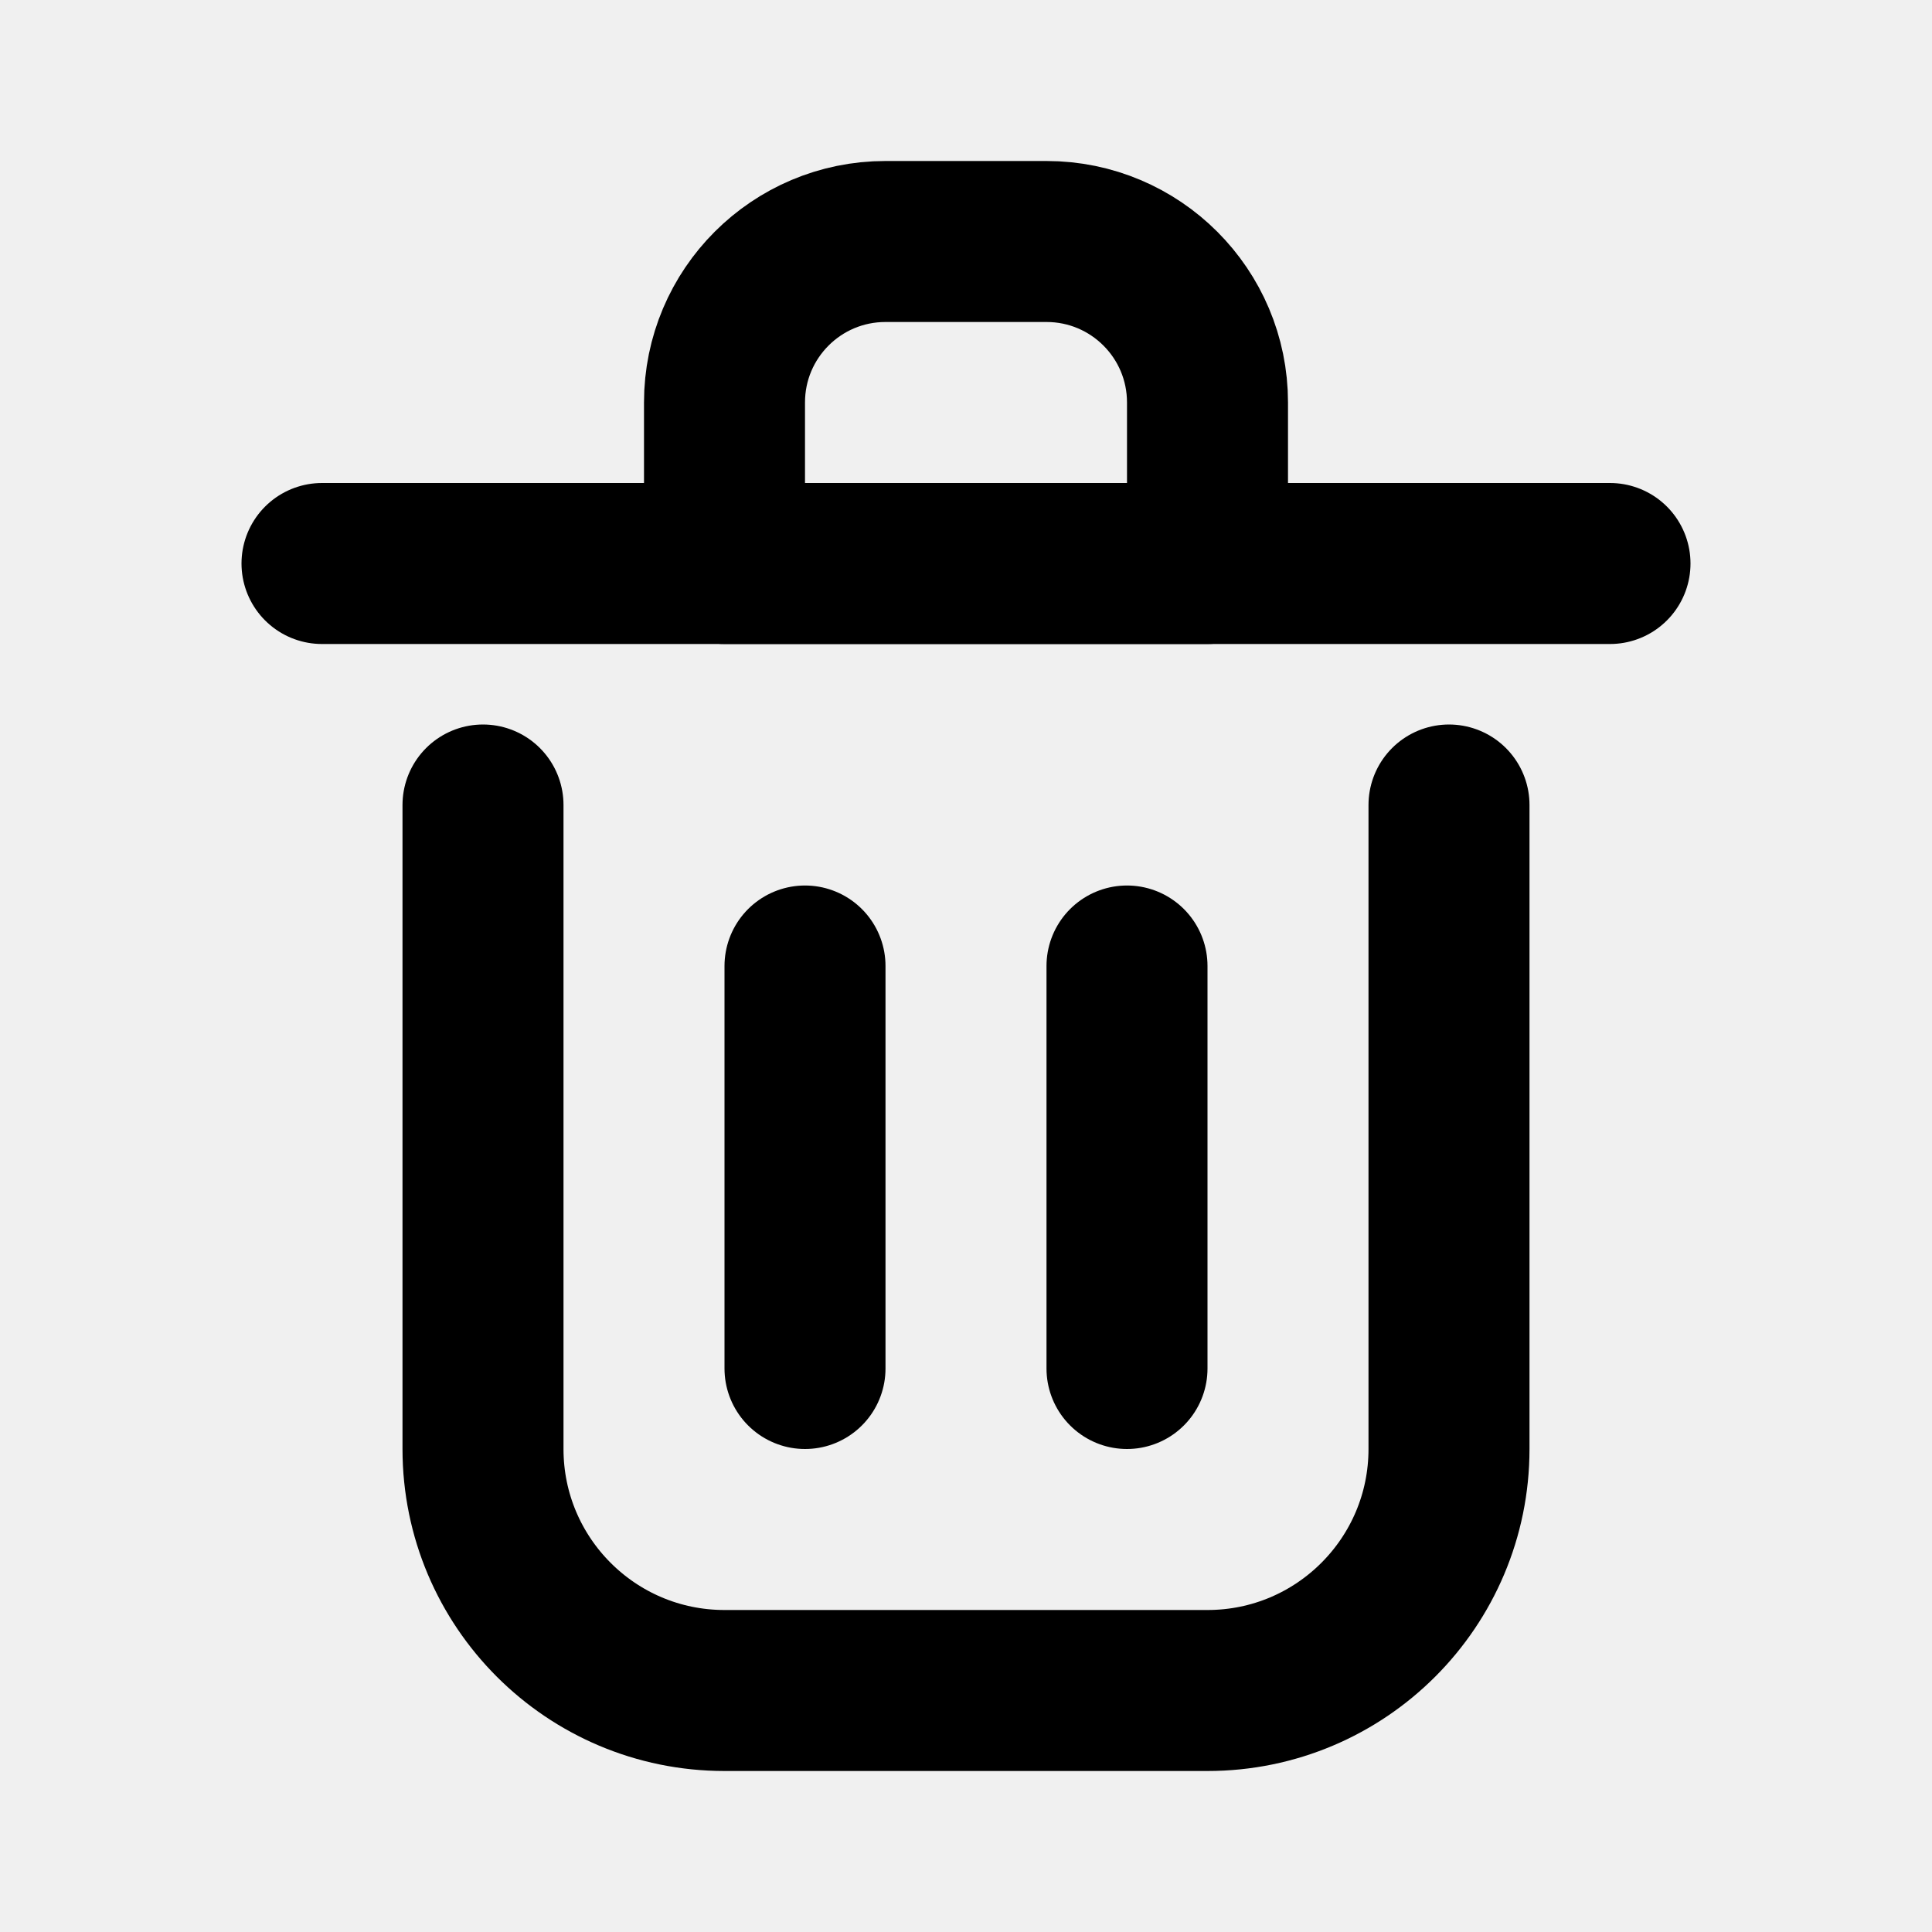
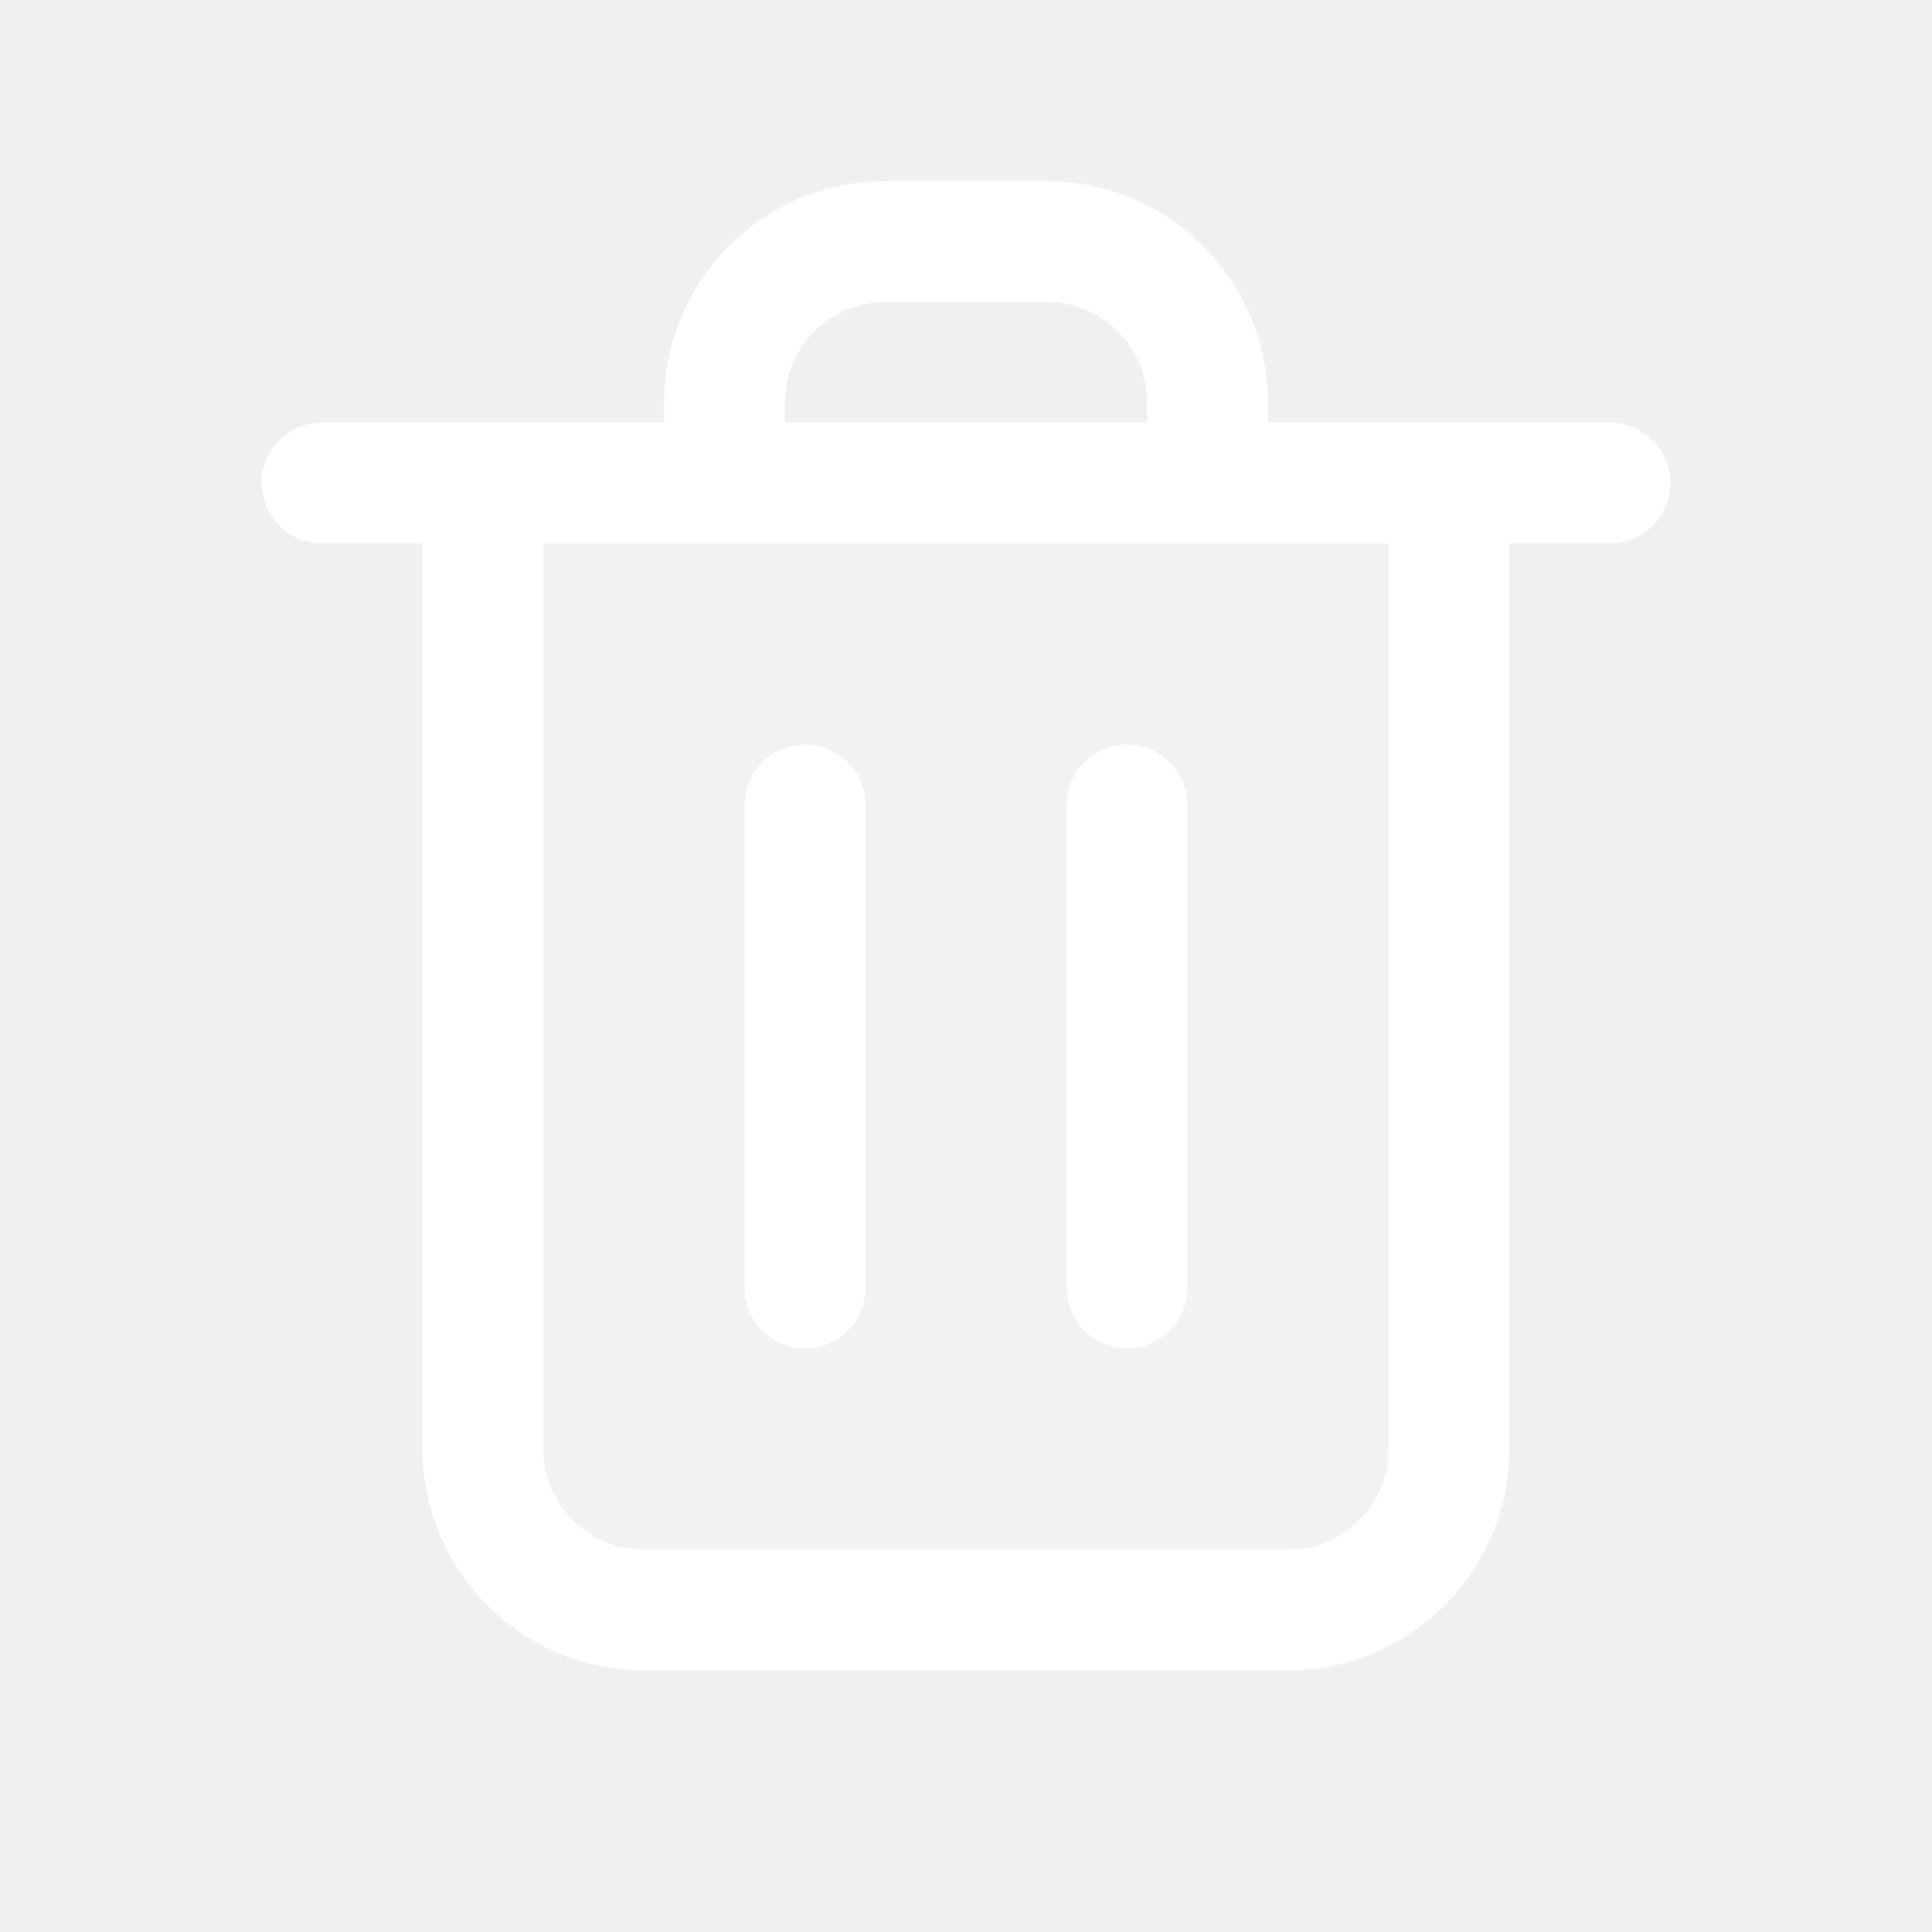
<svg xmlns="http://www.w3.org/2000/svg" width="800px" height="800px" viewBox="0 0 24 24" fill="none">
-   <path d="M10 12V17" stroke="#000000" stroke-width="2" stroke-linecap="round" stroke-linejoin="round" />
-   <path d="M14 12V17" stroke="#000000" stroke-width="2" stroke-linecap="round" stroke-linejoin="round" />
-   <path d="M4 7H20" stroke="#000000" stroke-width="2" stroke-linecap="round" stroke-linejoin="round" />
-   <path d="M6 10V18C6 19.657 7.343 21 9 21H15C16.657 21 18 19.657 18 18V10" stroke="#000000" stroke-width="2" stroke-linecap="round" stroke-linejoin="round" />
-   <path d="M9 5C9 3.895 9.895 3 11 3H13C14.105 3 15 3.895 15 5V7H9V5Z" stroke="#000000" stroke-width="2" stroke-linecap="round" stroke-linejoin="round" />
+   <path opacity="0.15" d="M18 18V6H6V18C6 19.105 6.895 20 8 20H16C17.105 20 18 19.105 18 18Z" fill="white" />
+   <path d="M10 10V16M14 10V16M18 6V18C18 19.105 17.105 20 16 20H8C6.895 20 6 19.105 6 18V6M4 6H20M15 6V5C15 3.895 14.105 3 13 3H11C9.895 3 9 3.895 9 5V6" stroke="white" stroke-width="1.5" stroke-linecap="round" stroke-linejoin="round" />
</svg>
